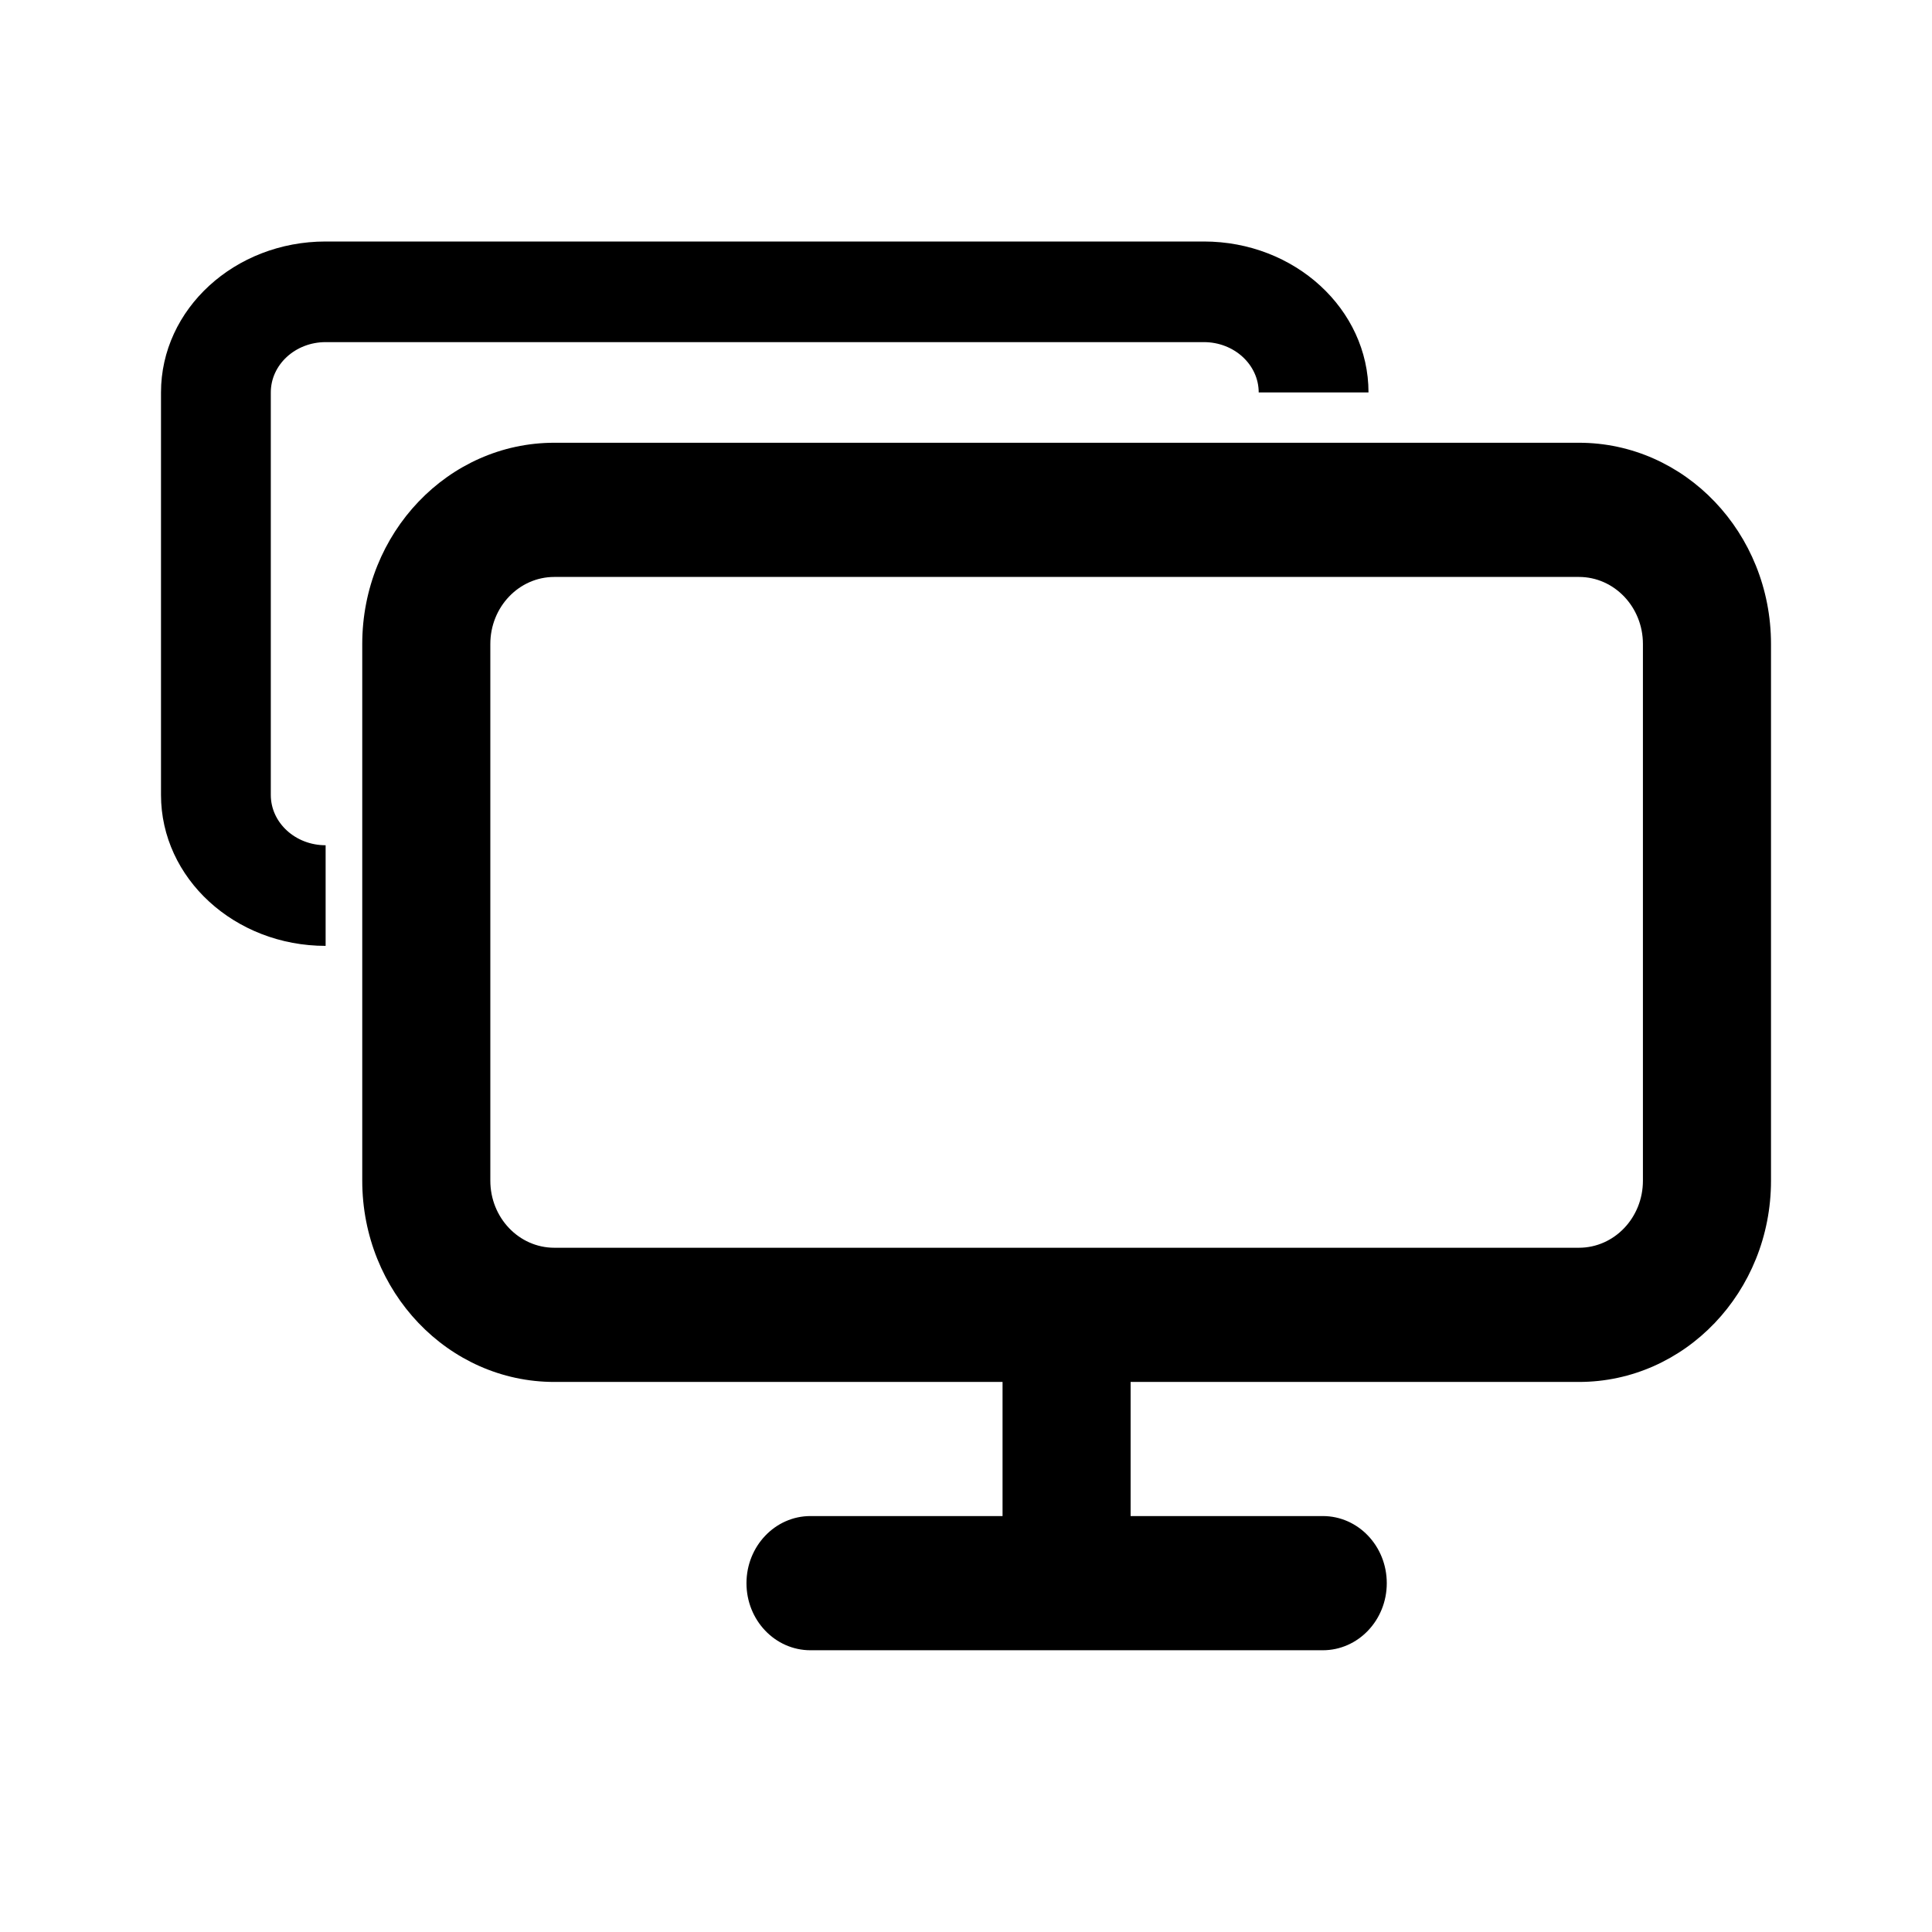
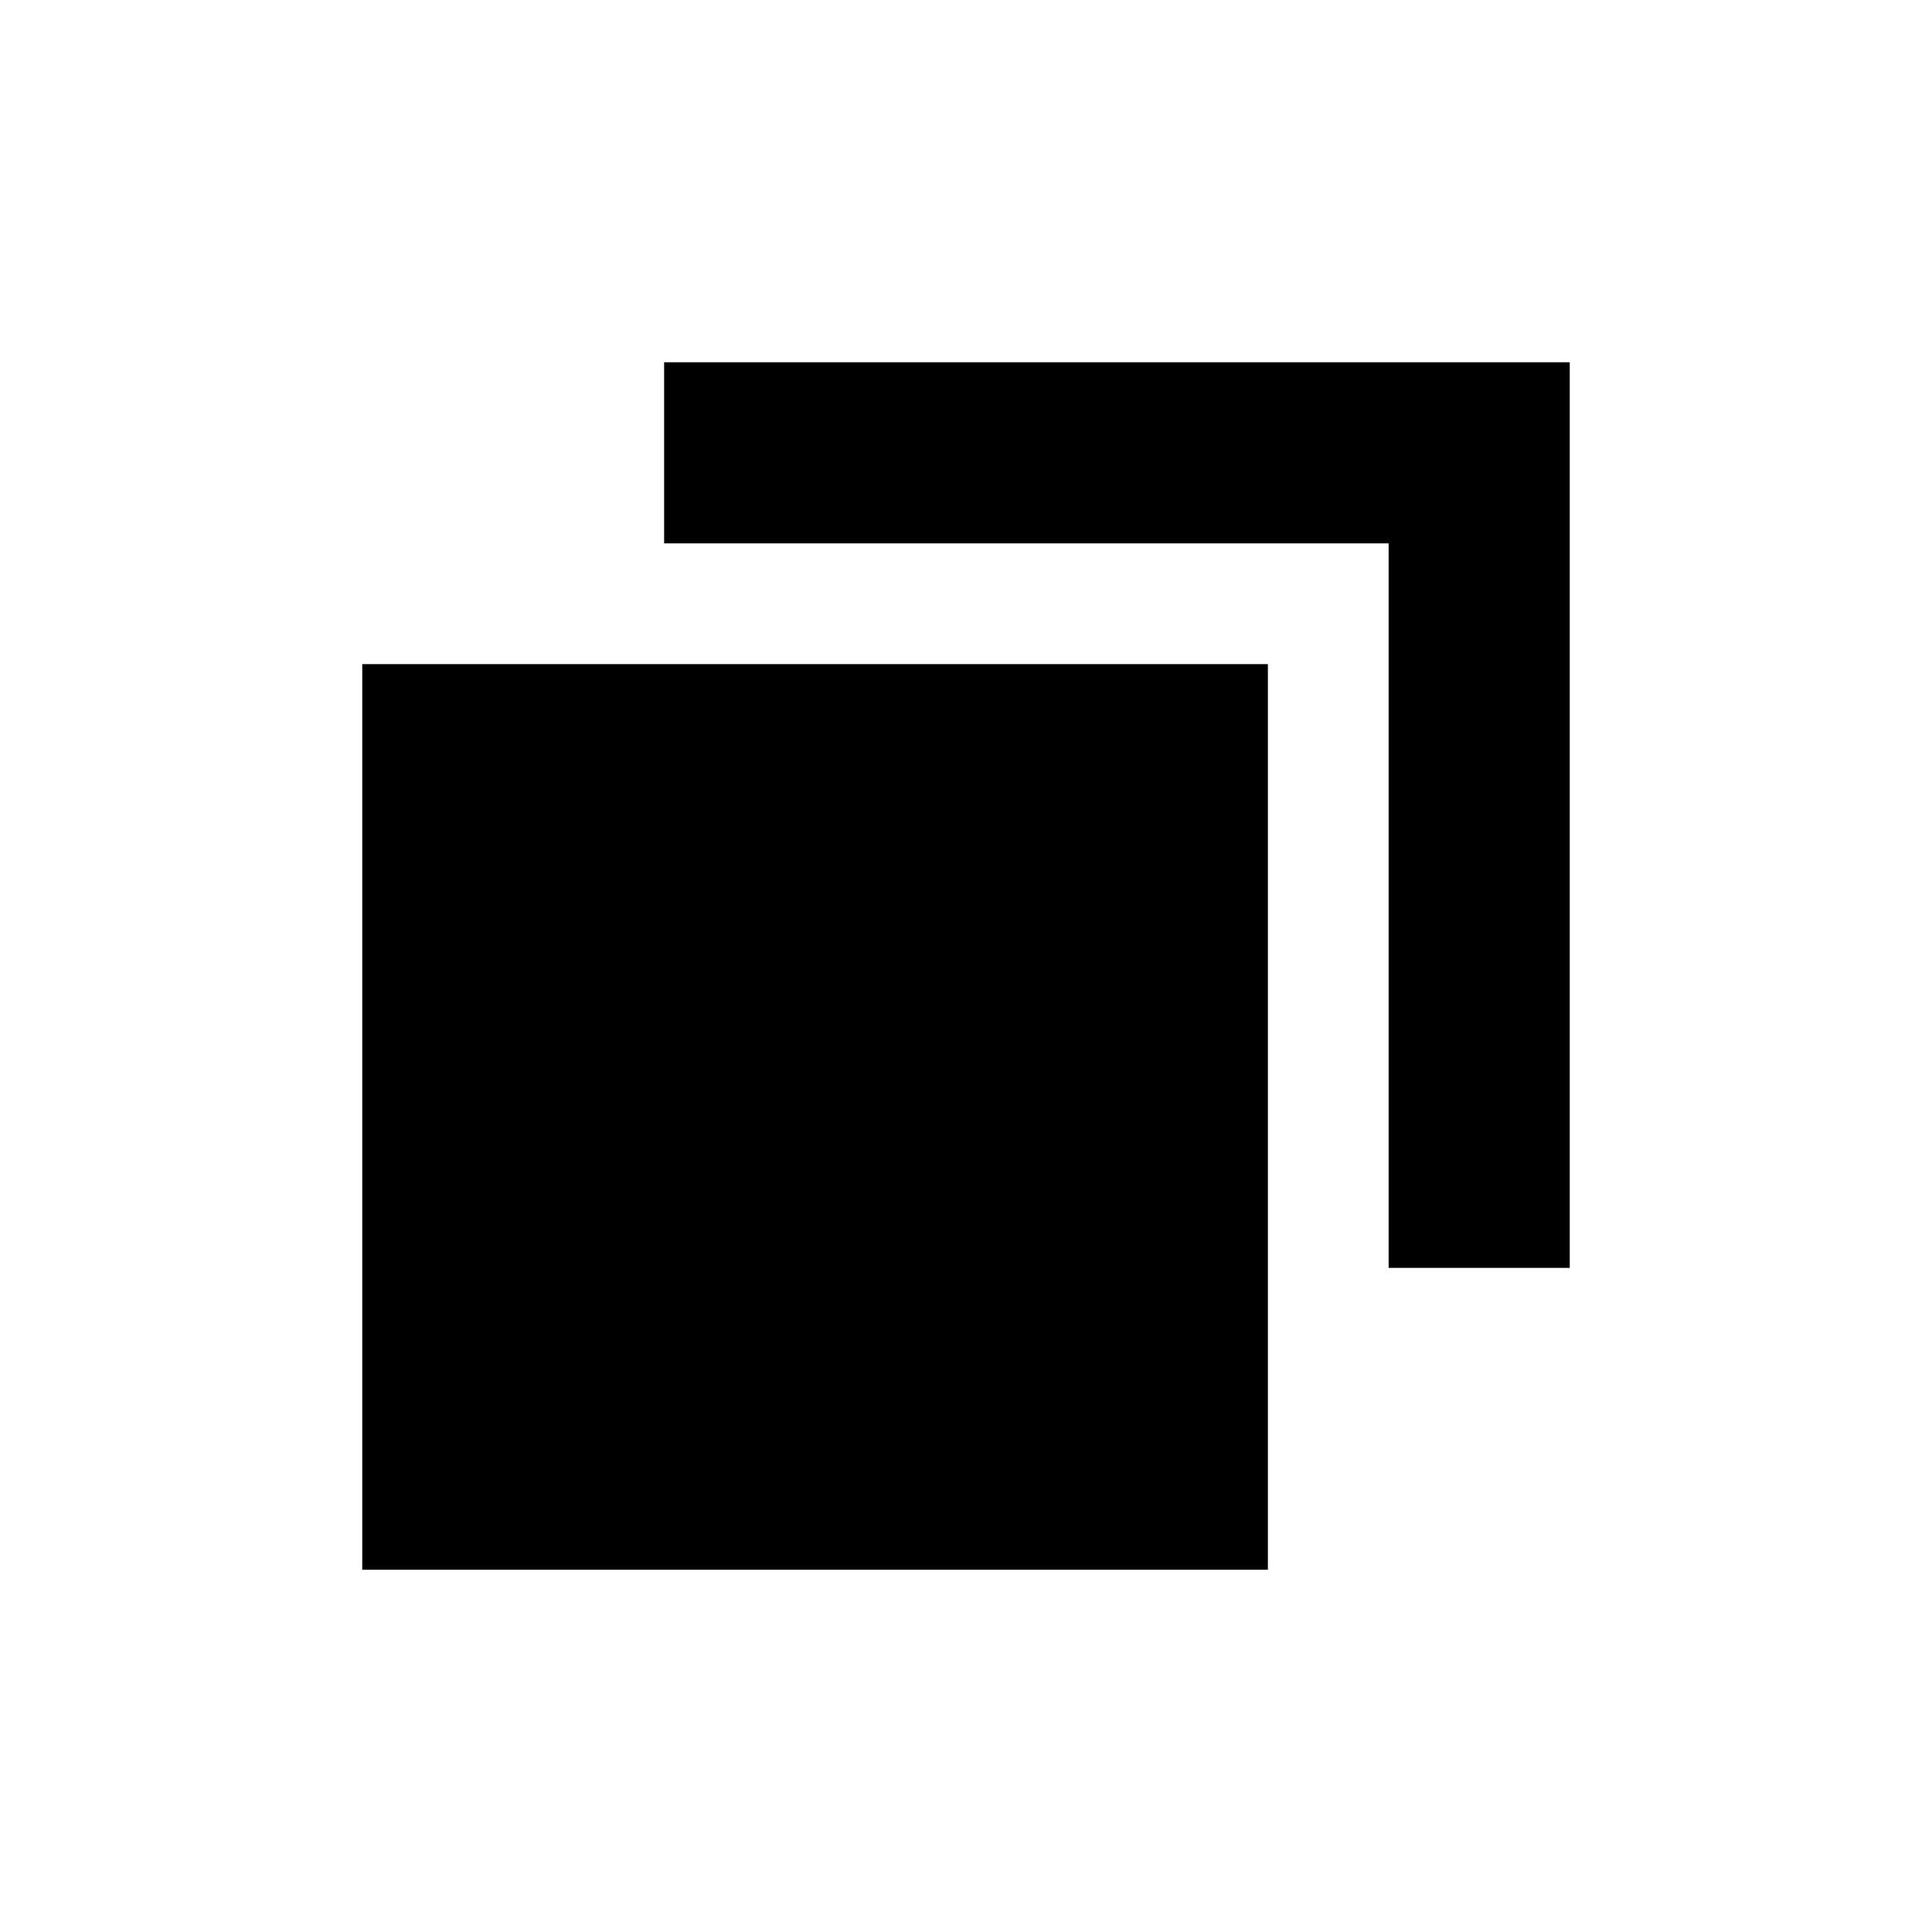
<svg xmlns="http://www.w3.org/2000/svg" viewBox="0 0 24 24" role="img" aria-labelledby="icon-instances">
-   <path fill-rule="evenodd" clip-rule="evenodd" d="M12.454 17.167H6.886c-1.318 0-2.386-1.12-2.386-2.5V8c0-1.38 1.068-2.5 2.386-2.5h12.728C20.932 5.5 22 6.62 22 8v6.667c0 1.38-1.068 2.5-2.386 2.5h-5.569v1.666h2.387c.44 0 .795.373.795.834 0 .46-.356.833-.795.833h-6.364c-.44 0-.795-.373-.795-.833 0-.46.356-.834.795-.834h2.386v-1.666zm-5.568-10h12.728c.439 0 .795.373.795.833v6.667c0 .46-.356.833-.795.833H6.886c-.439 0-.795-.373-.795-.833V8c0-.46.356-.833.795-.833z" />
-   <path d="M14.954 4.25H4.045c-.376 0-.681.28-.681.625v5c0 .345.305.625.681.625v1.25C2.915 11.75 2 10.91 2 9.875v-5C2 3.839 2.916 3 4.045 3h10.91C16.084 3 17 3.84 17 4.875h-1.364c0-.345-.305-.625-.681-.625z" />
+   <path fill-rule="evenodd" clip-rule="evenodd" d="M8.25 6.75V4.5H19.5v11.25h-2.25v-9h-9zM4.5 8.25h11.25V19.5H4.5V8.25z" />
</svg>
